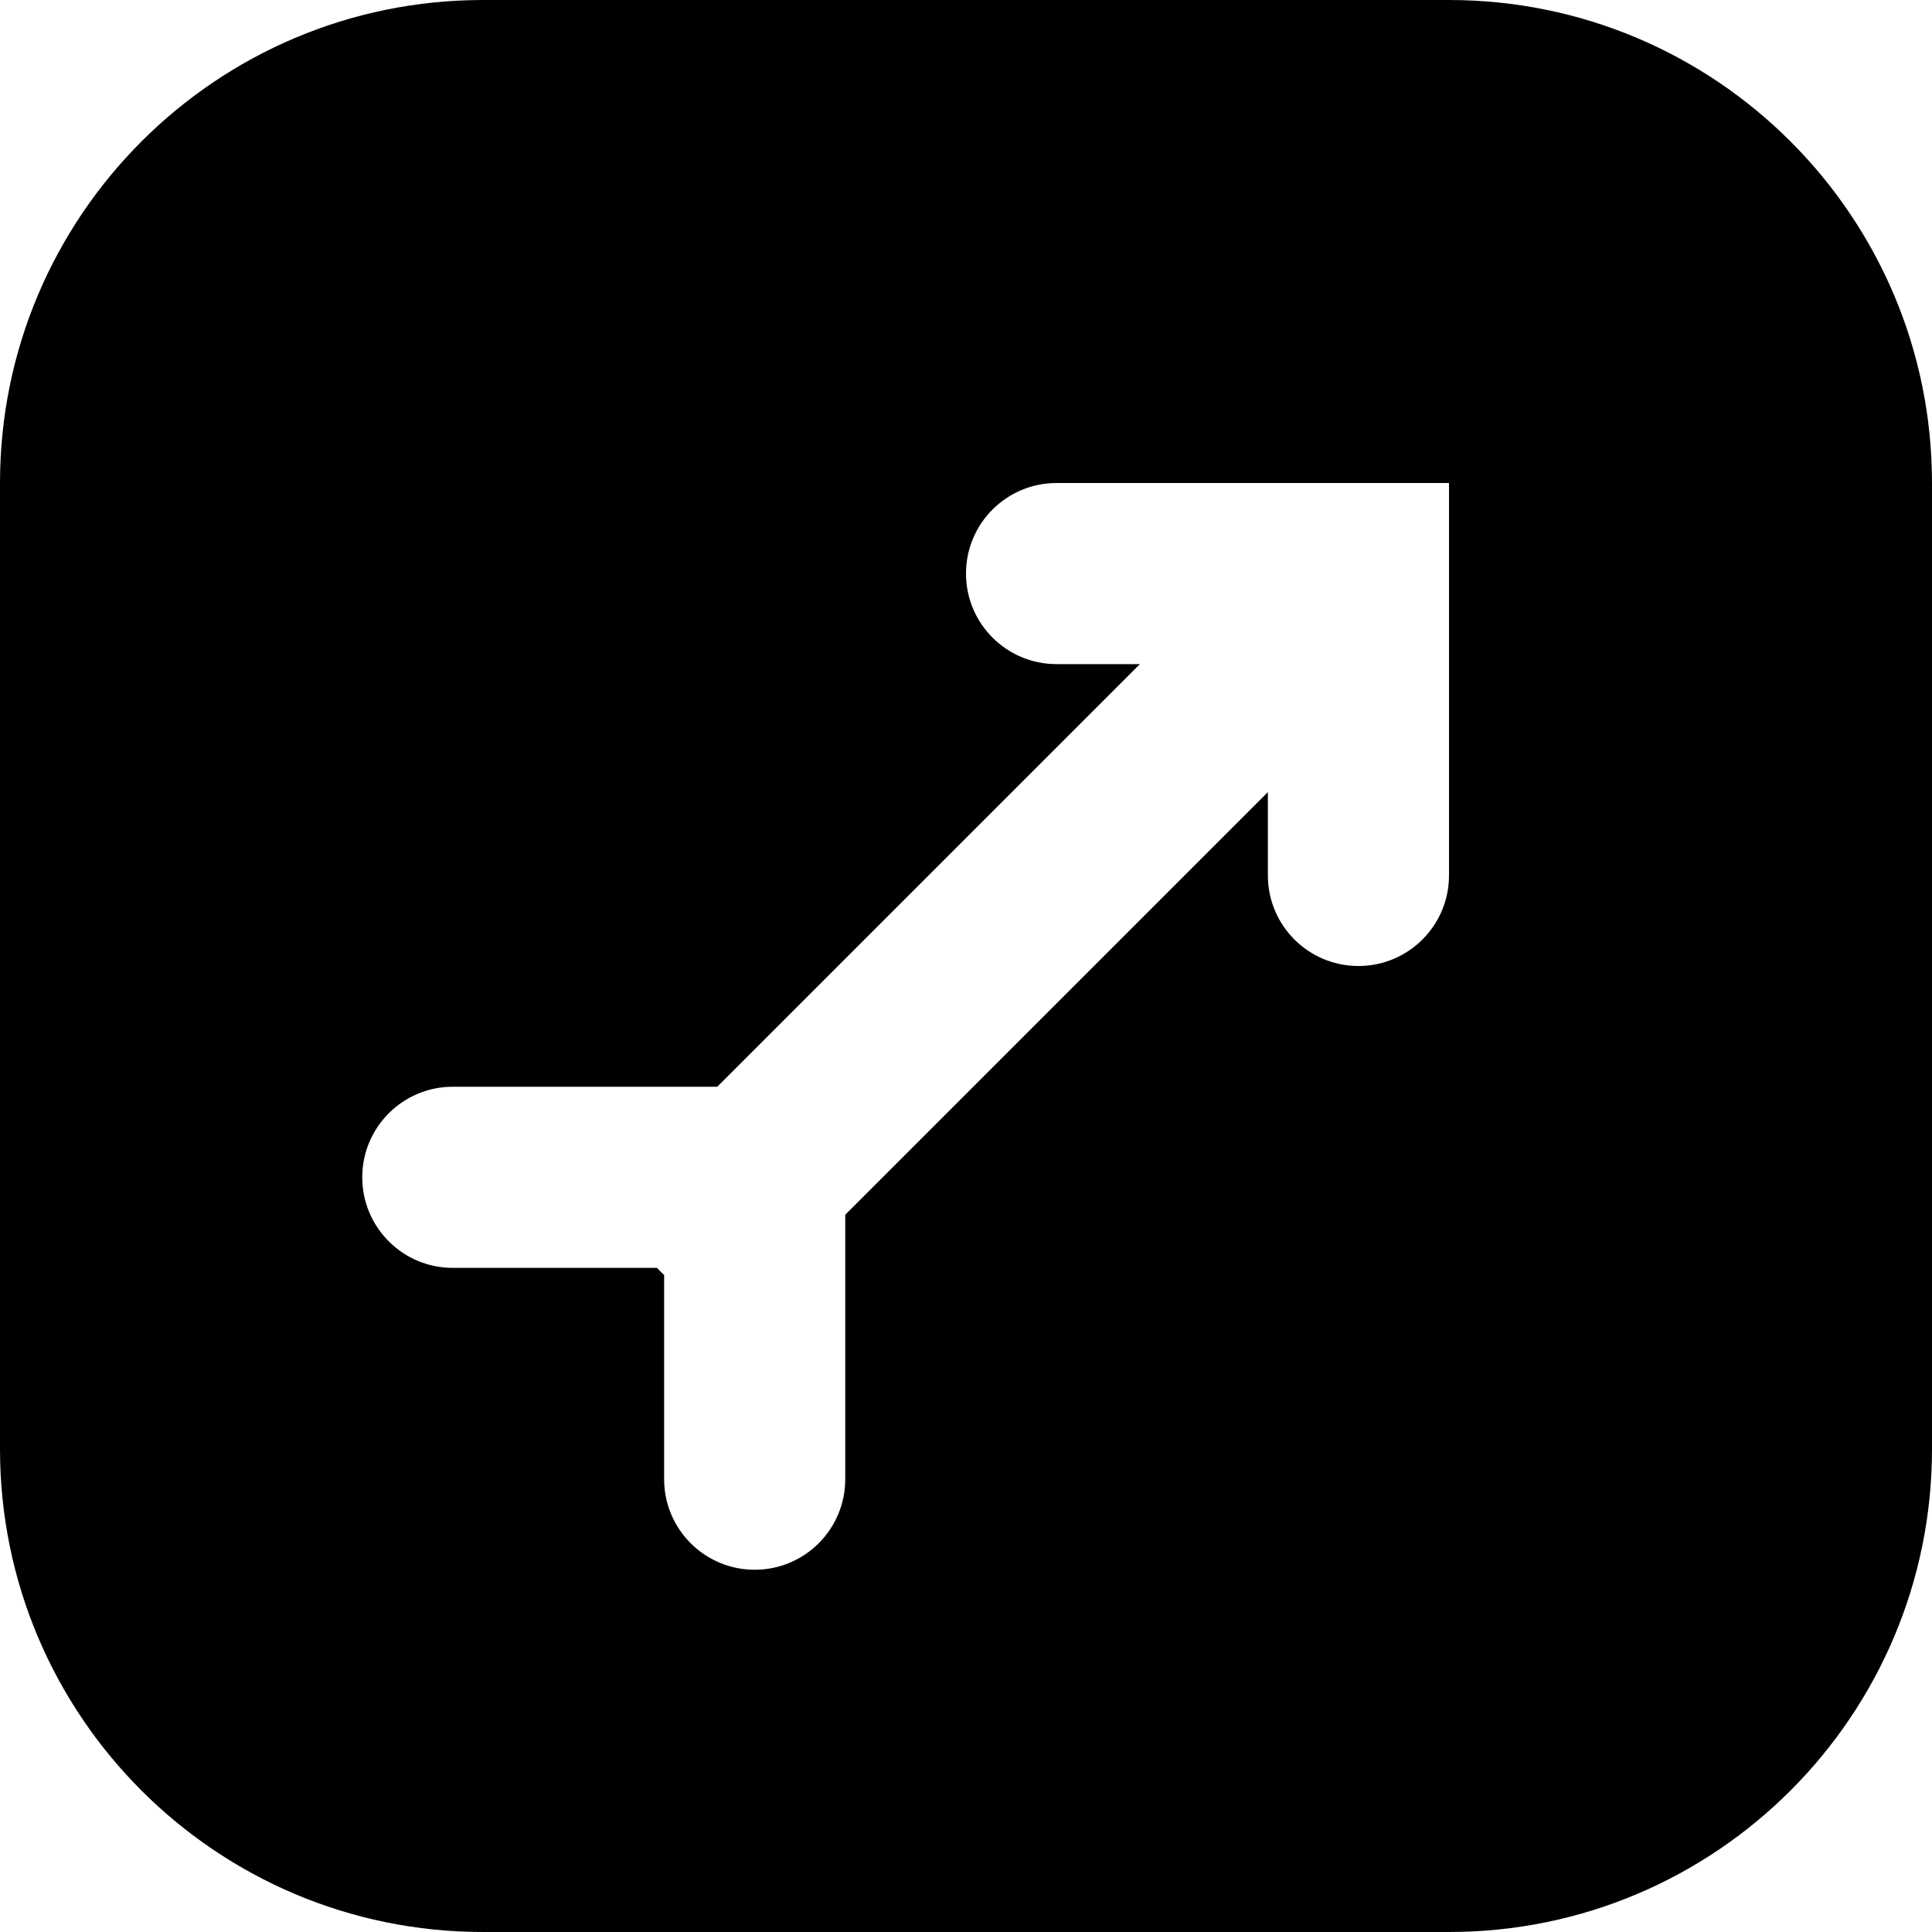
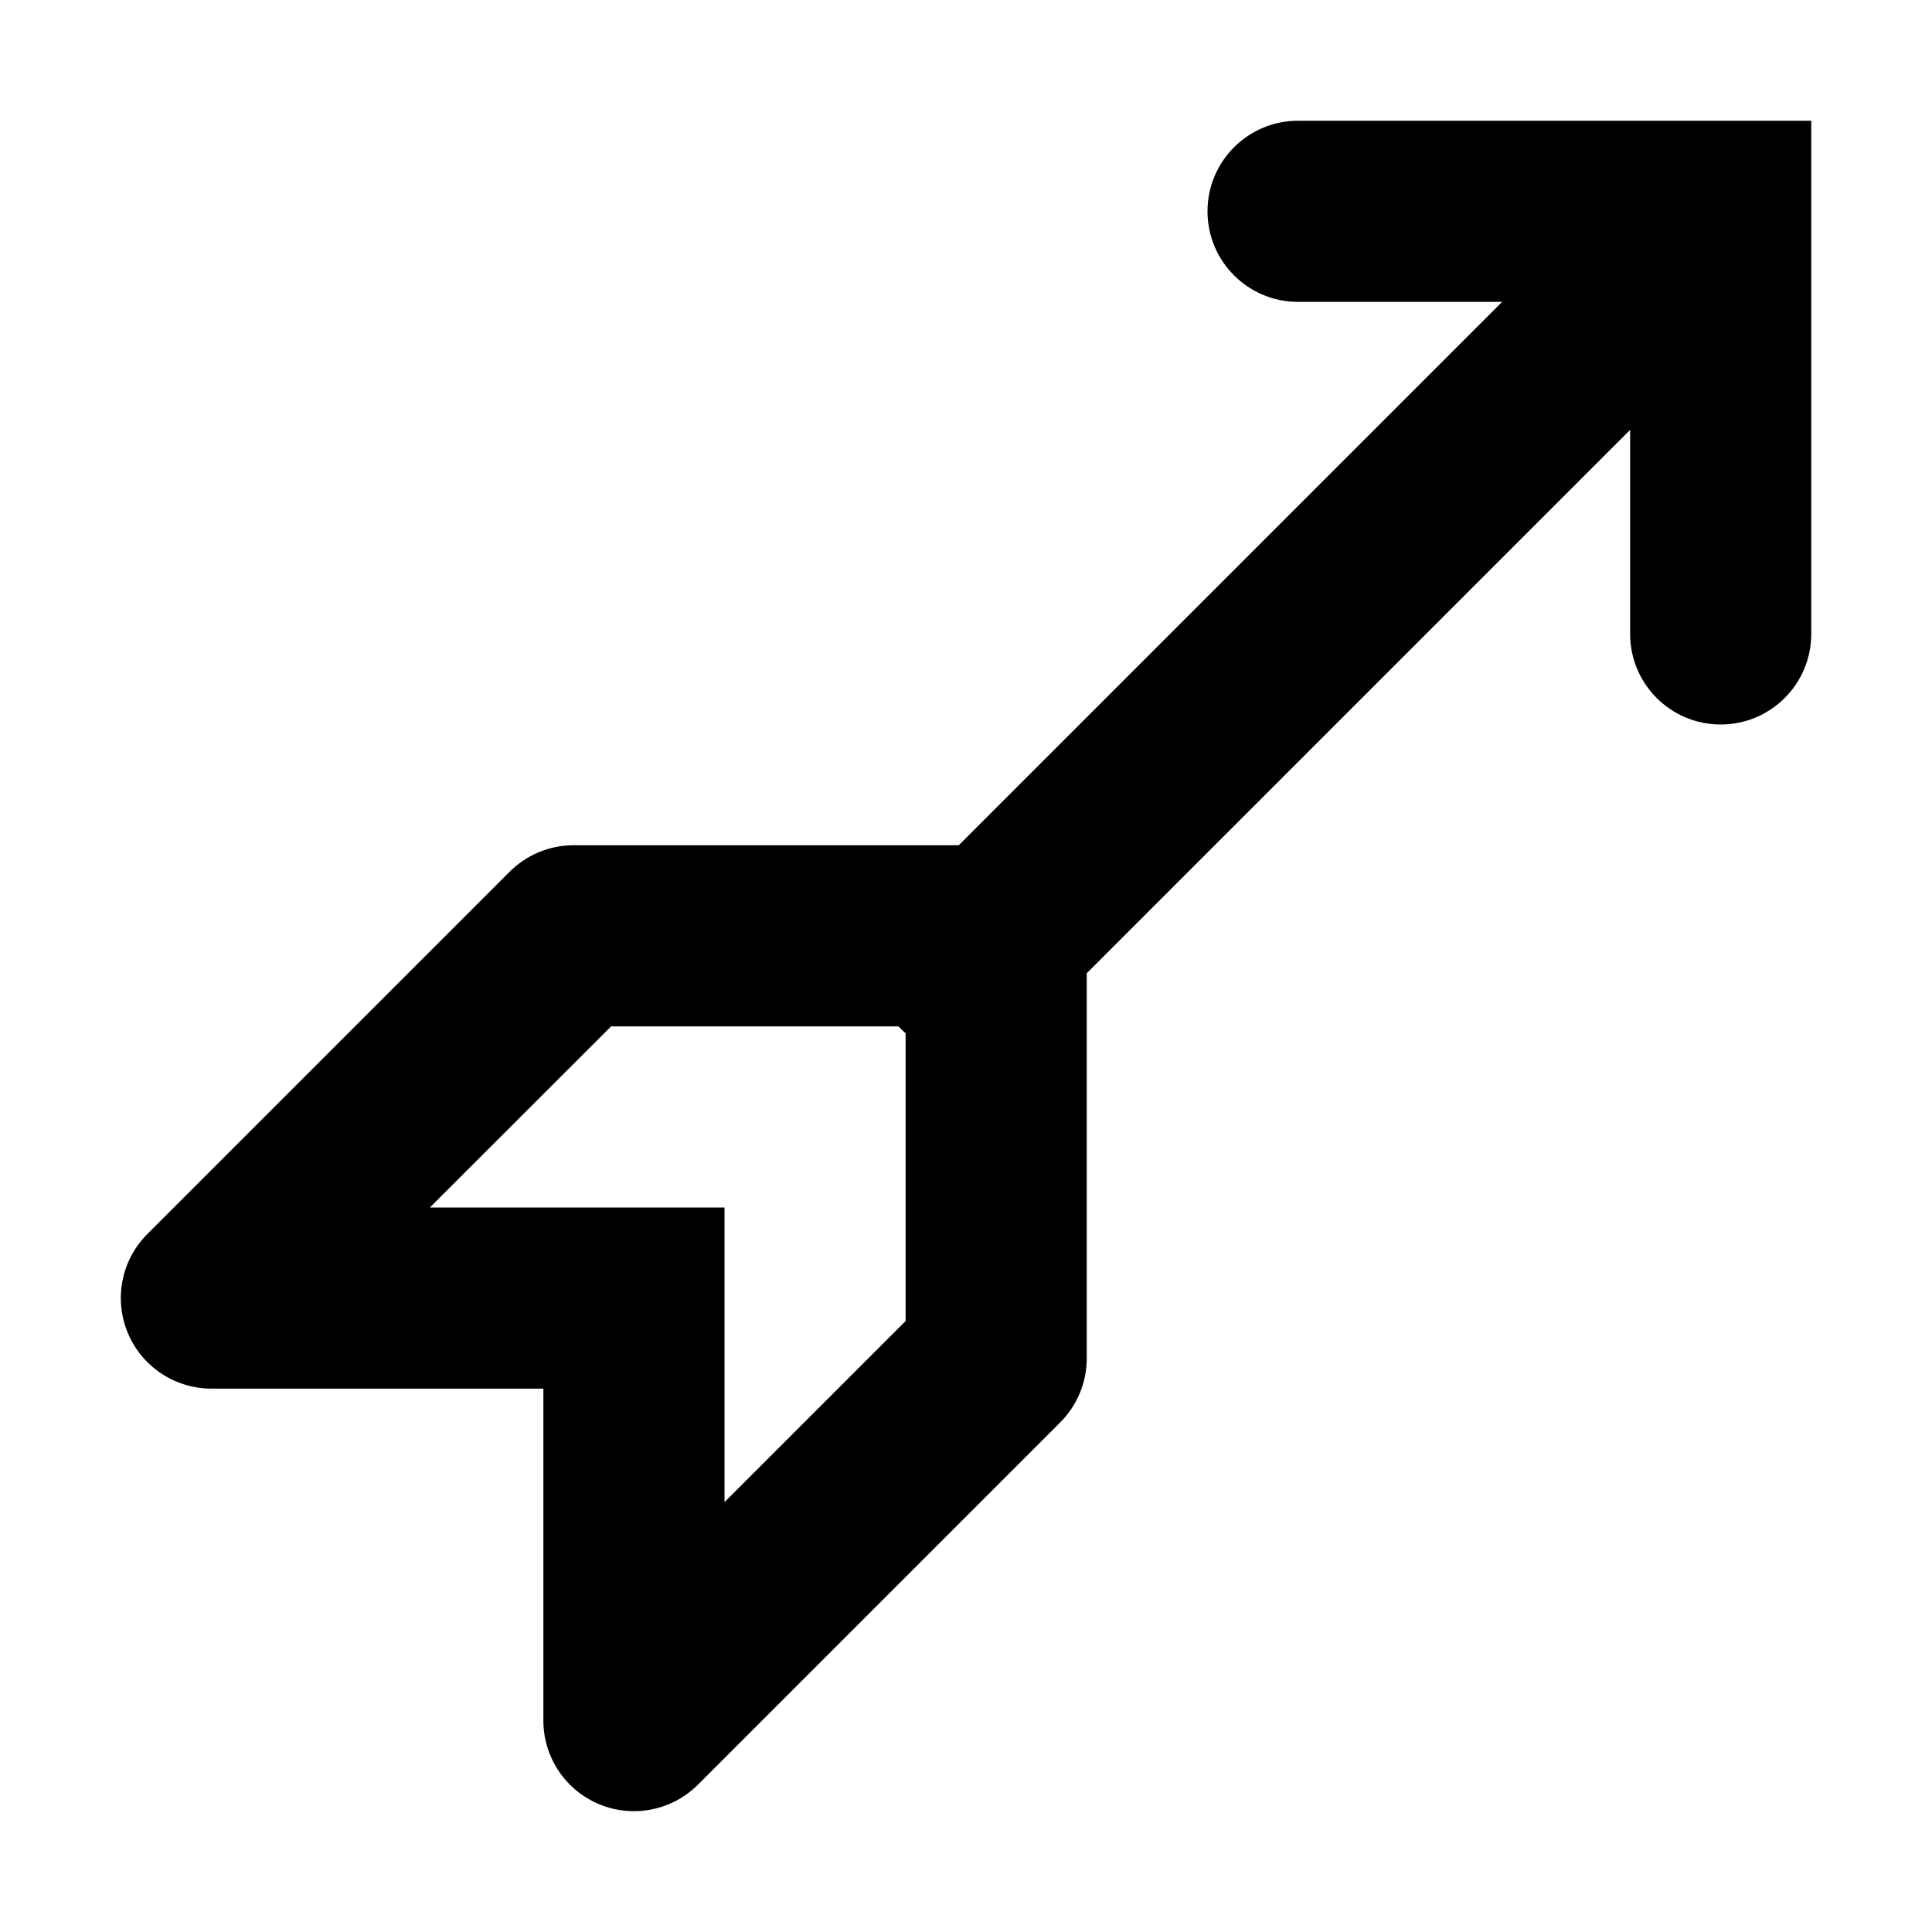
<svg xmlns="http://www.w3.org/2000/svg" width="16" height="16" viewBox="0 0 16 16">
-   <path fill-rule="evenodd" clip-rule="evenodd" d="M4 0a4 4 0 0 0-4 4v8a4 4 0 0 0 4 4h8a4 4 0 0 0 4-4V4a4 4 0 0 0-4-4H4Zm7.25 8a.75.75 0 0 1-.75-.75v-.69L7 10.06v2.19a.75.75 0 0 1-1.5 0v-1.691a.742.742 0 0 1-.059-.059H3.75a.75.75 0 0 1 0-1.5h2.19l3.5-3.5h-.69a.75.75 0 0 1 0-1.5H12v3.25a.75.75 0 0 1-.75.75Z" fill="#000" />
+   <path fill-rule="evenodd" clip-rule="evenodd" d="M13.5 5.25a.75.75 0 0 0 1.5 0V1h-4.25a.75.75 0 0 0 0 1.5h1.69L7.94 7H4.75a.75.75 0 0 0-.53.22l-3 3a.75.75 0 0 0 .53 1.28H4.5v2.75a.75.75 0 0 0 1.28.53l3-3a.75.75 0 0 0 .22-.53V8.06l4.5-4.5v1.69ZM7.47 8.53a.756.756 0 0 1-.029-.03h-2.38L3.56 10H6v2.44l1.5-1.5V8.558a.756.756 0 0 1-.03-.029Z" fill="#000" />
</svg>
